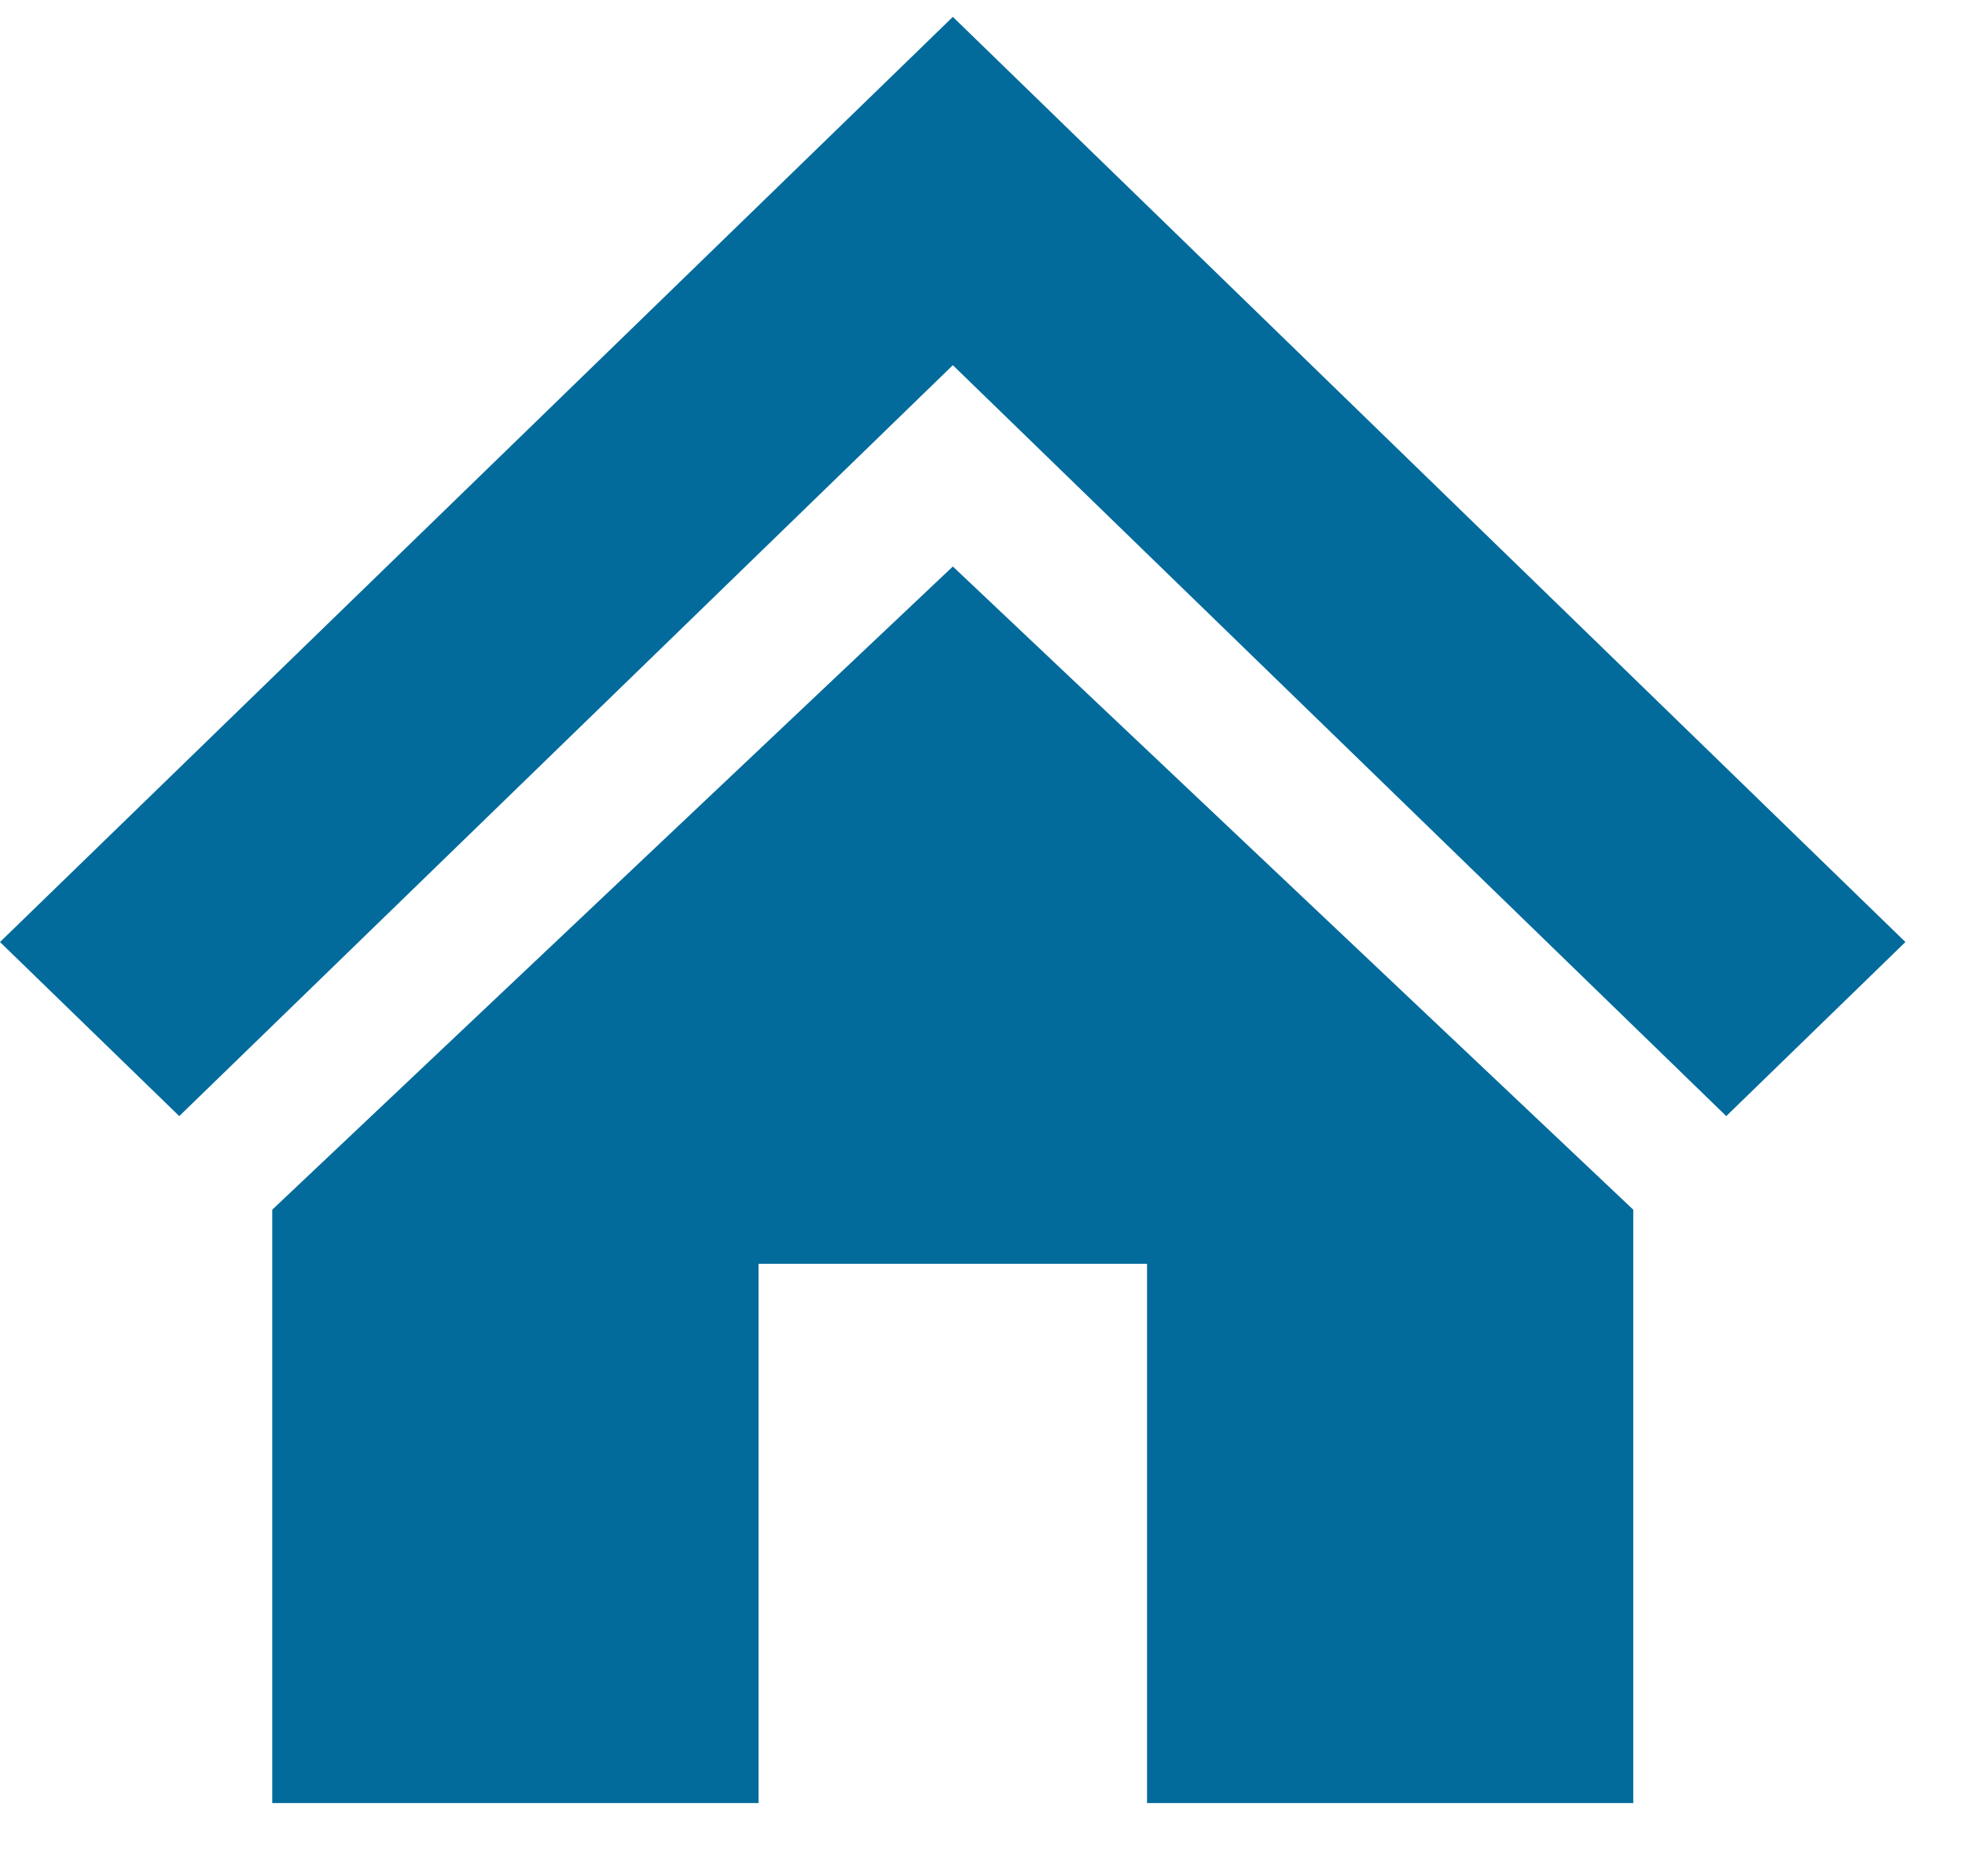
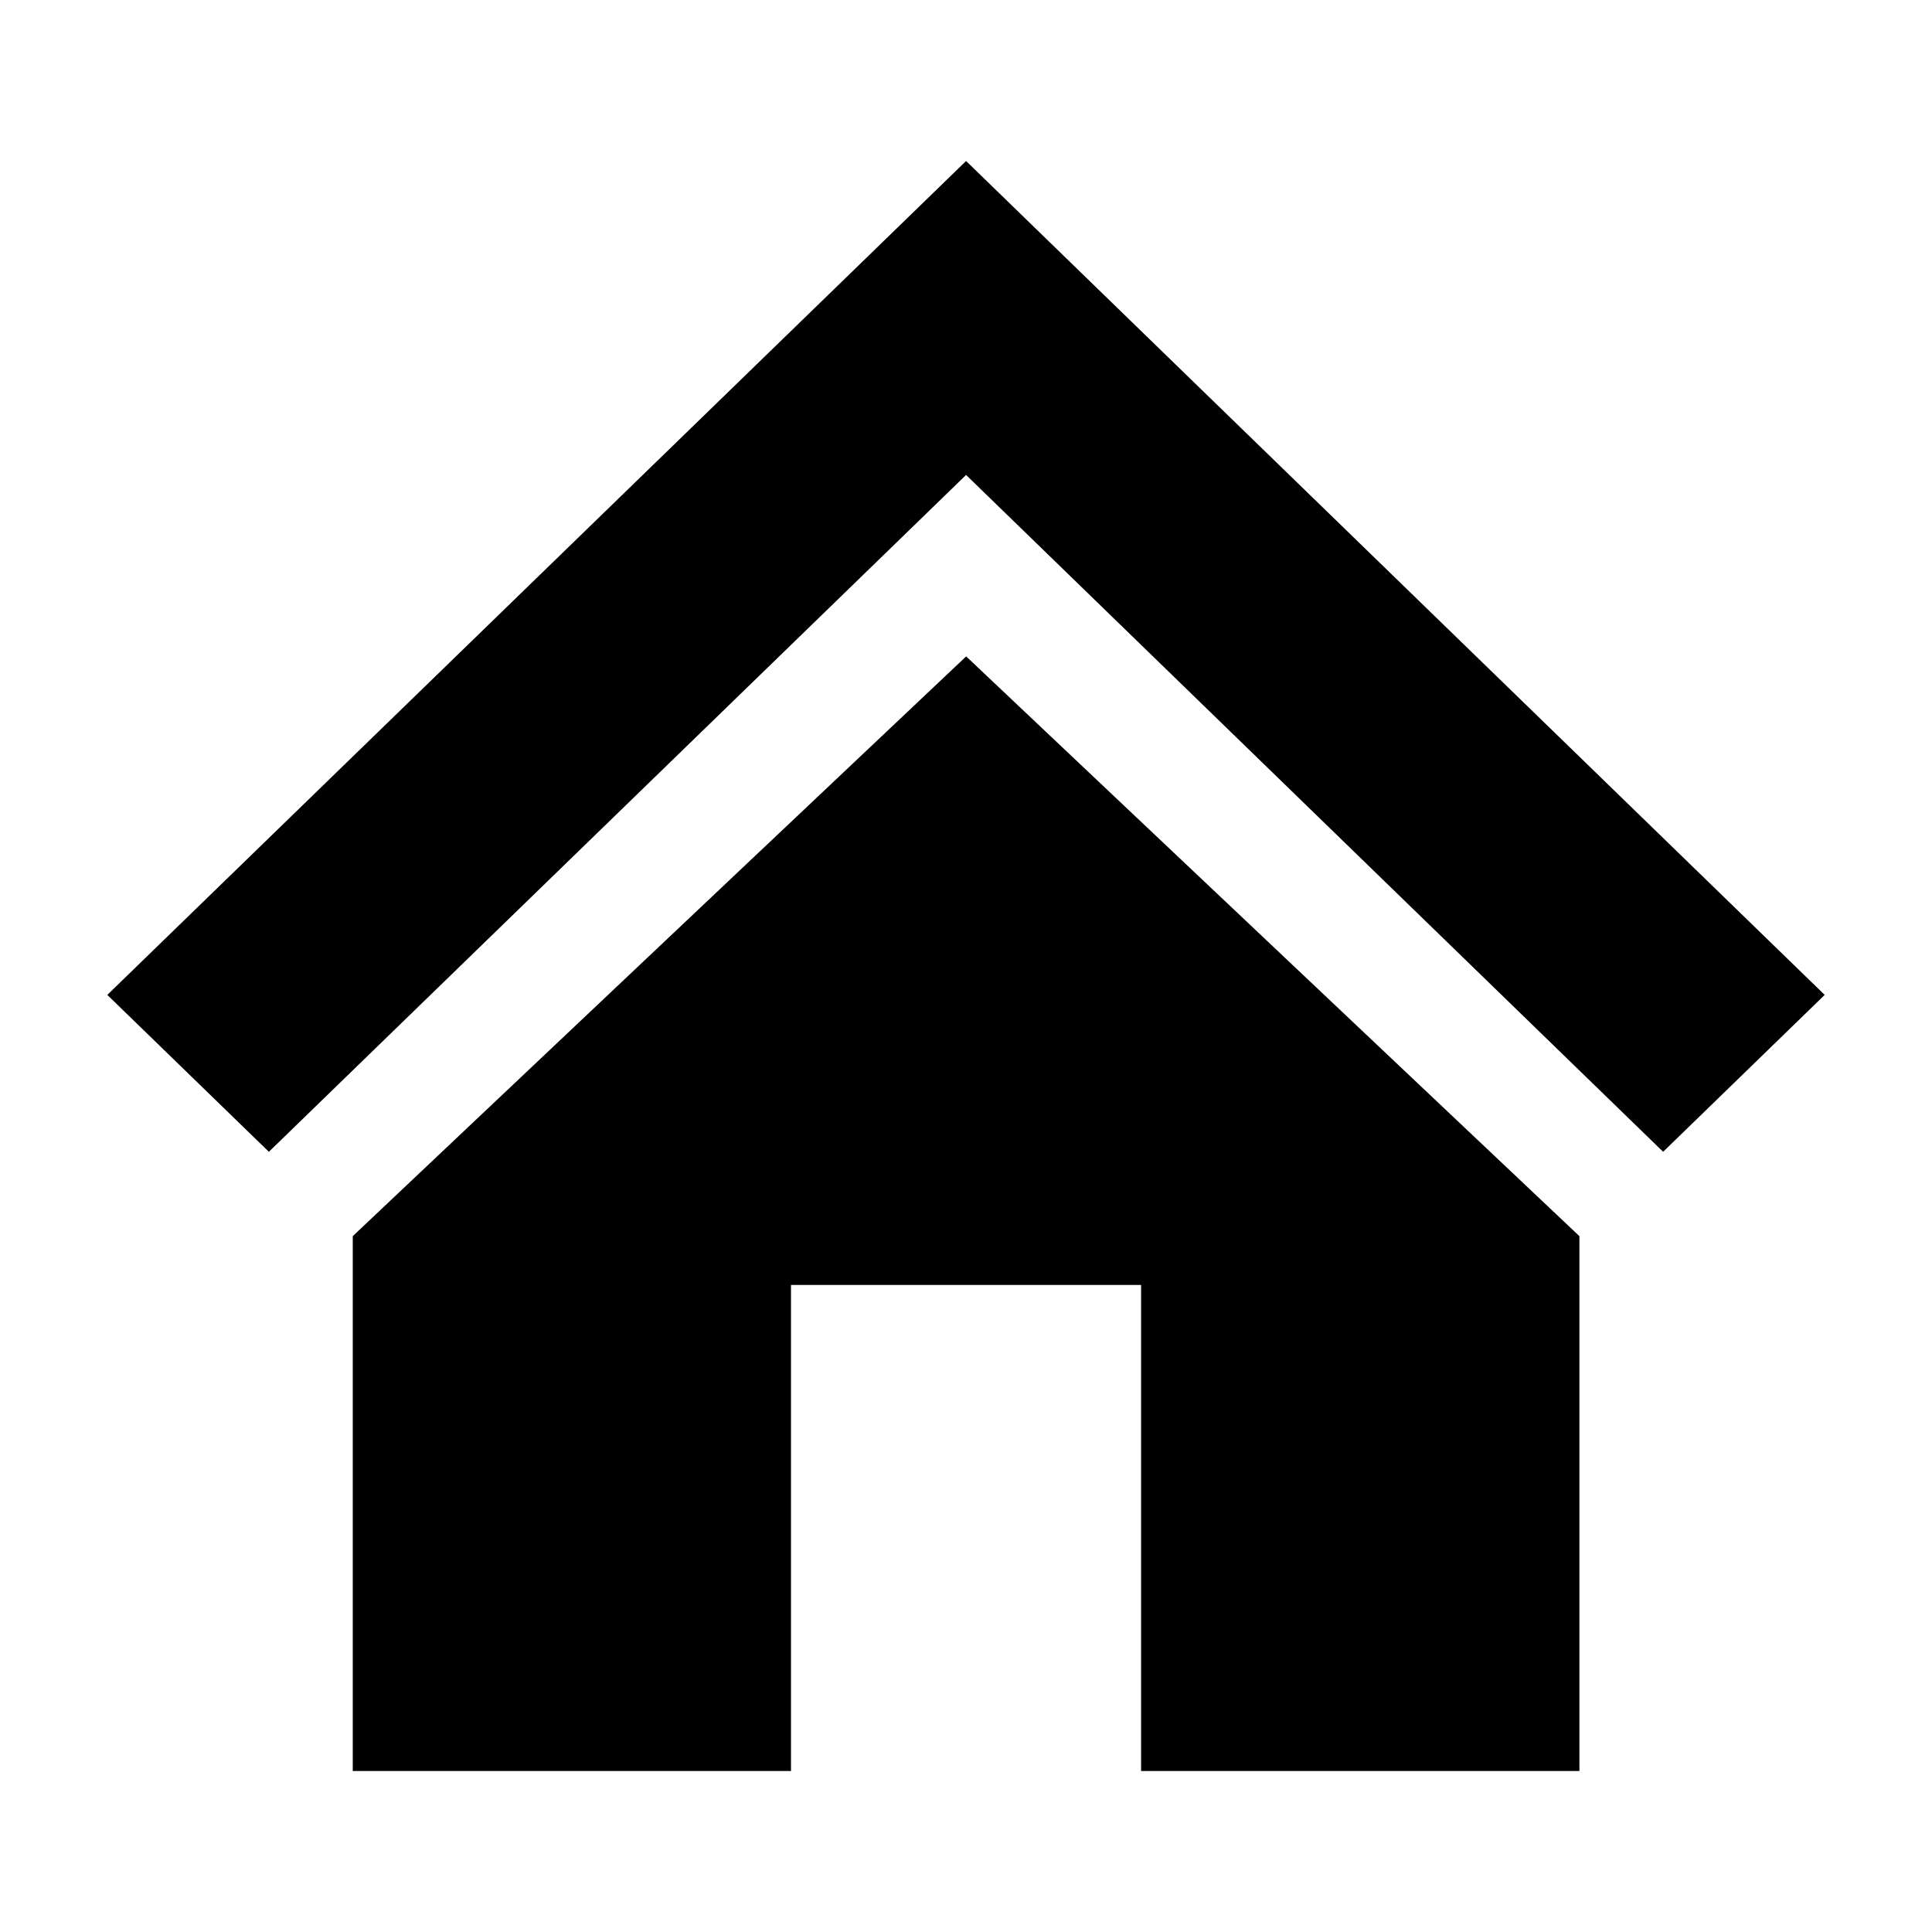
- <svg xmlns="http://www.w3.org/2000/svg" width="22" height="21" viewBox="0 0 22 21" fill="none">
-   <path fill-rule="evenodd" clip-rule="evenodd" d="M0 10.548L10.668 0.189L21.333 10.548L19.327 12.497L10.668 4.089L2.007 12.497L0 10.548ZM8.493 20.189H3.048V13.545L10.668 6.343L18.286 13.545V20.189H12.842V14.151H8.493V20.189Z" fill="#026B9C" />
+ <svg xmlns="http://www.w3.org/2000/svg" width="24" height="24" viewBox="0 0 24 24">
+   <path fill-rule="evenodd" clip-rule="evenodd" d="M1.333 12.359L12.001 2L22.667 12.359L20.66 14.308L12.001 5.9L3.34 14.308L1.333 12.359ZM9.826 22H4.382V15.356L12.002 8.154L19.62 15.356V22H14.175V15.962H9.826V22Z" class="fill-1" fill="black" />
</svg>
